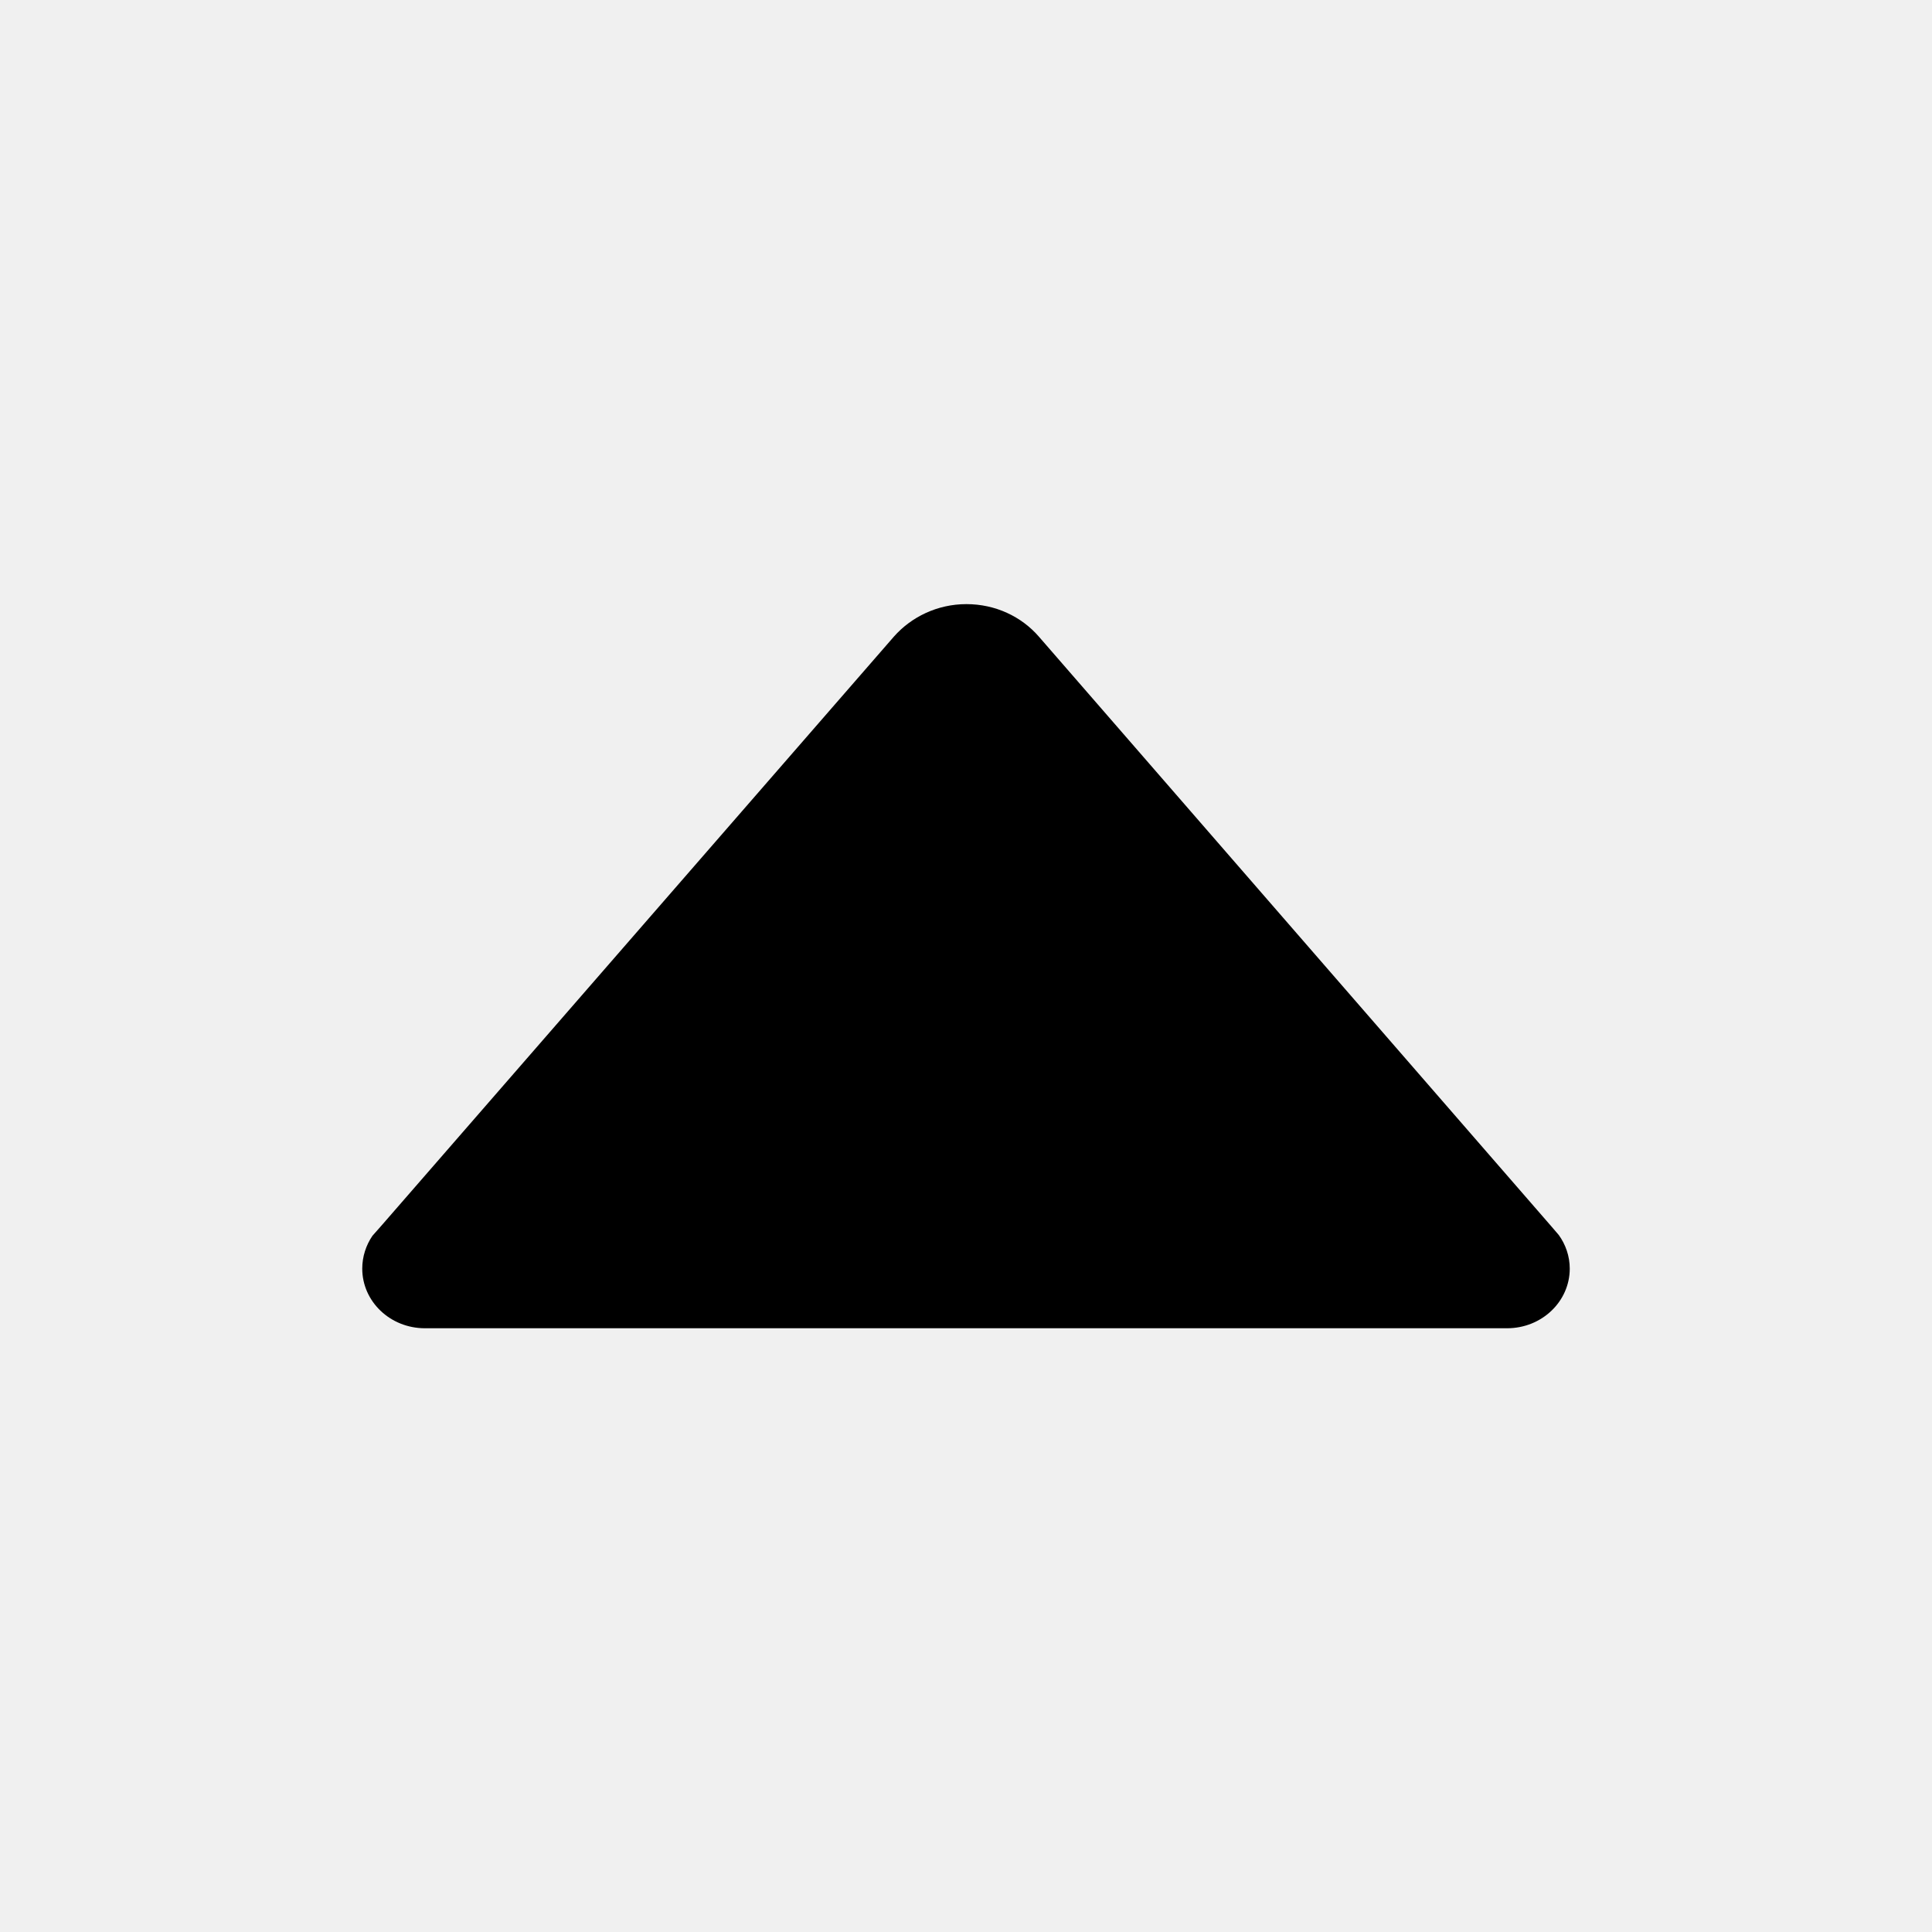
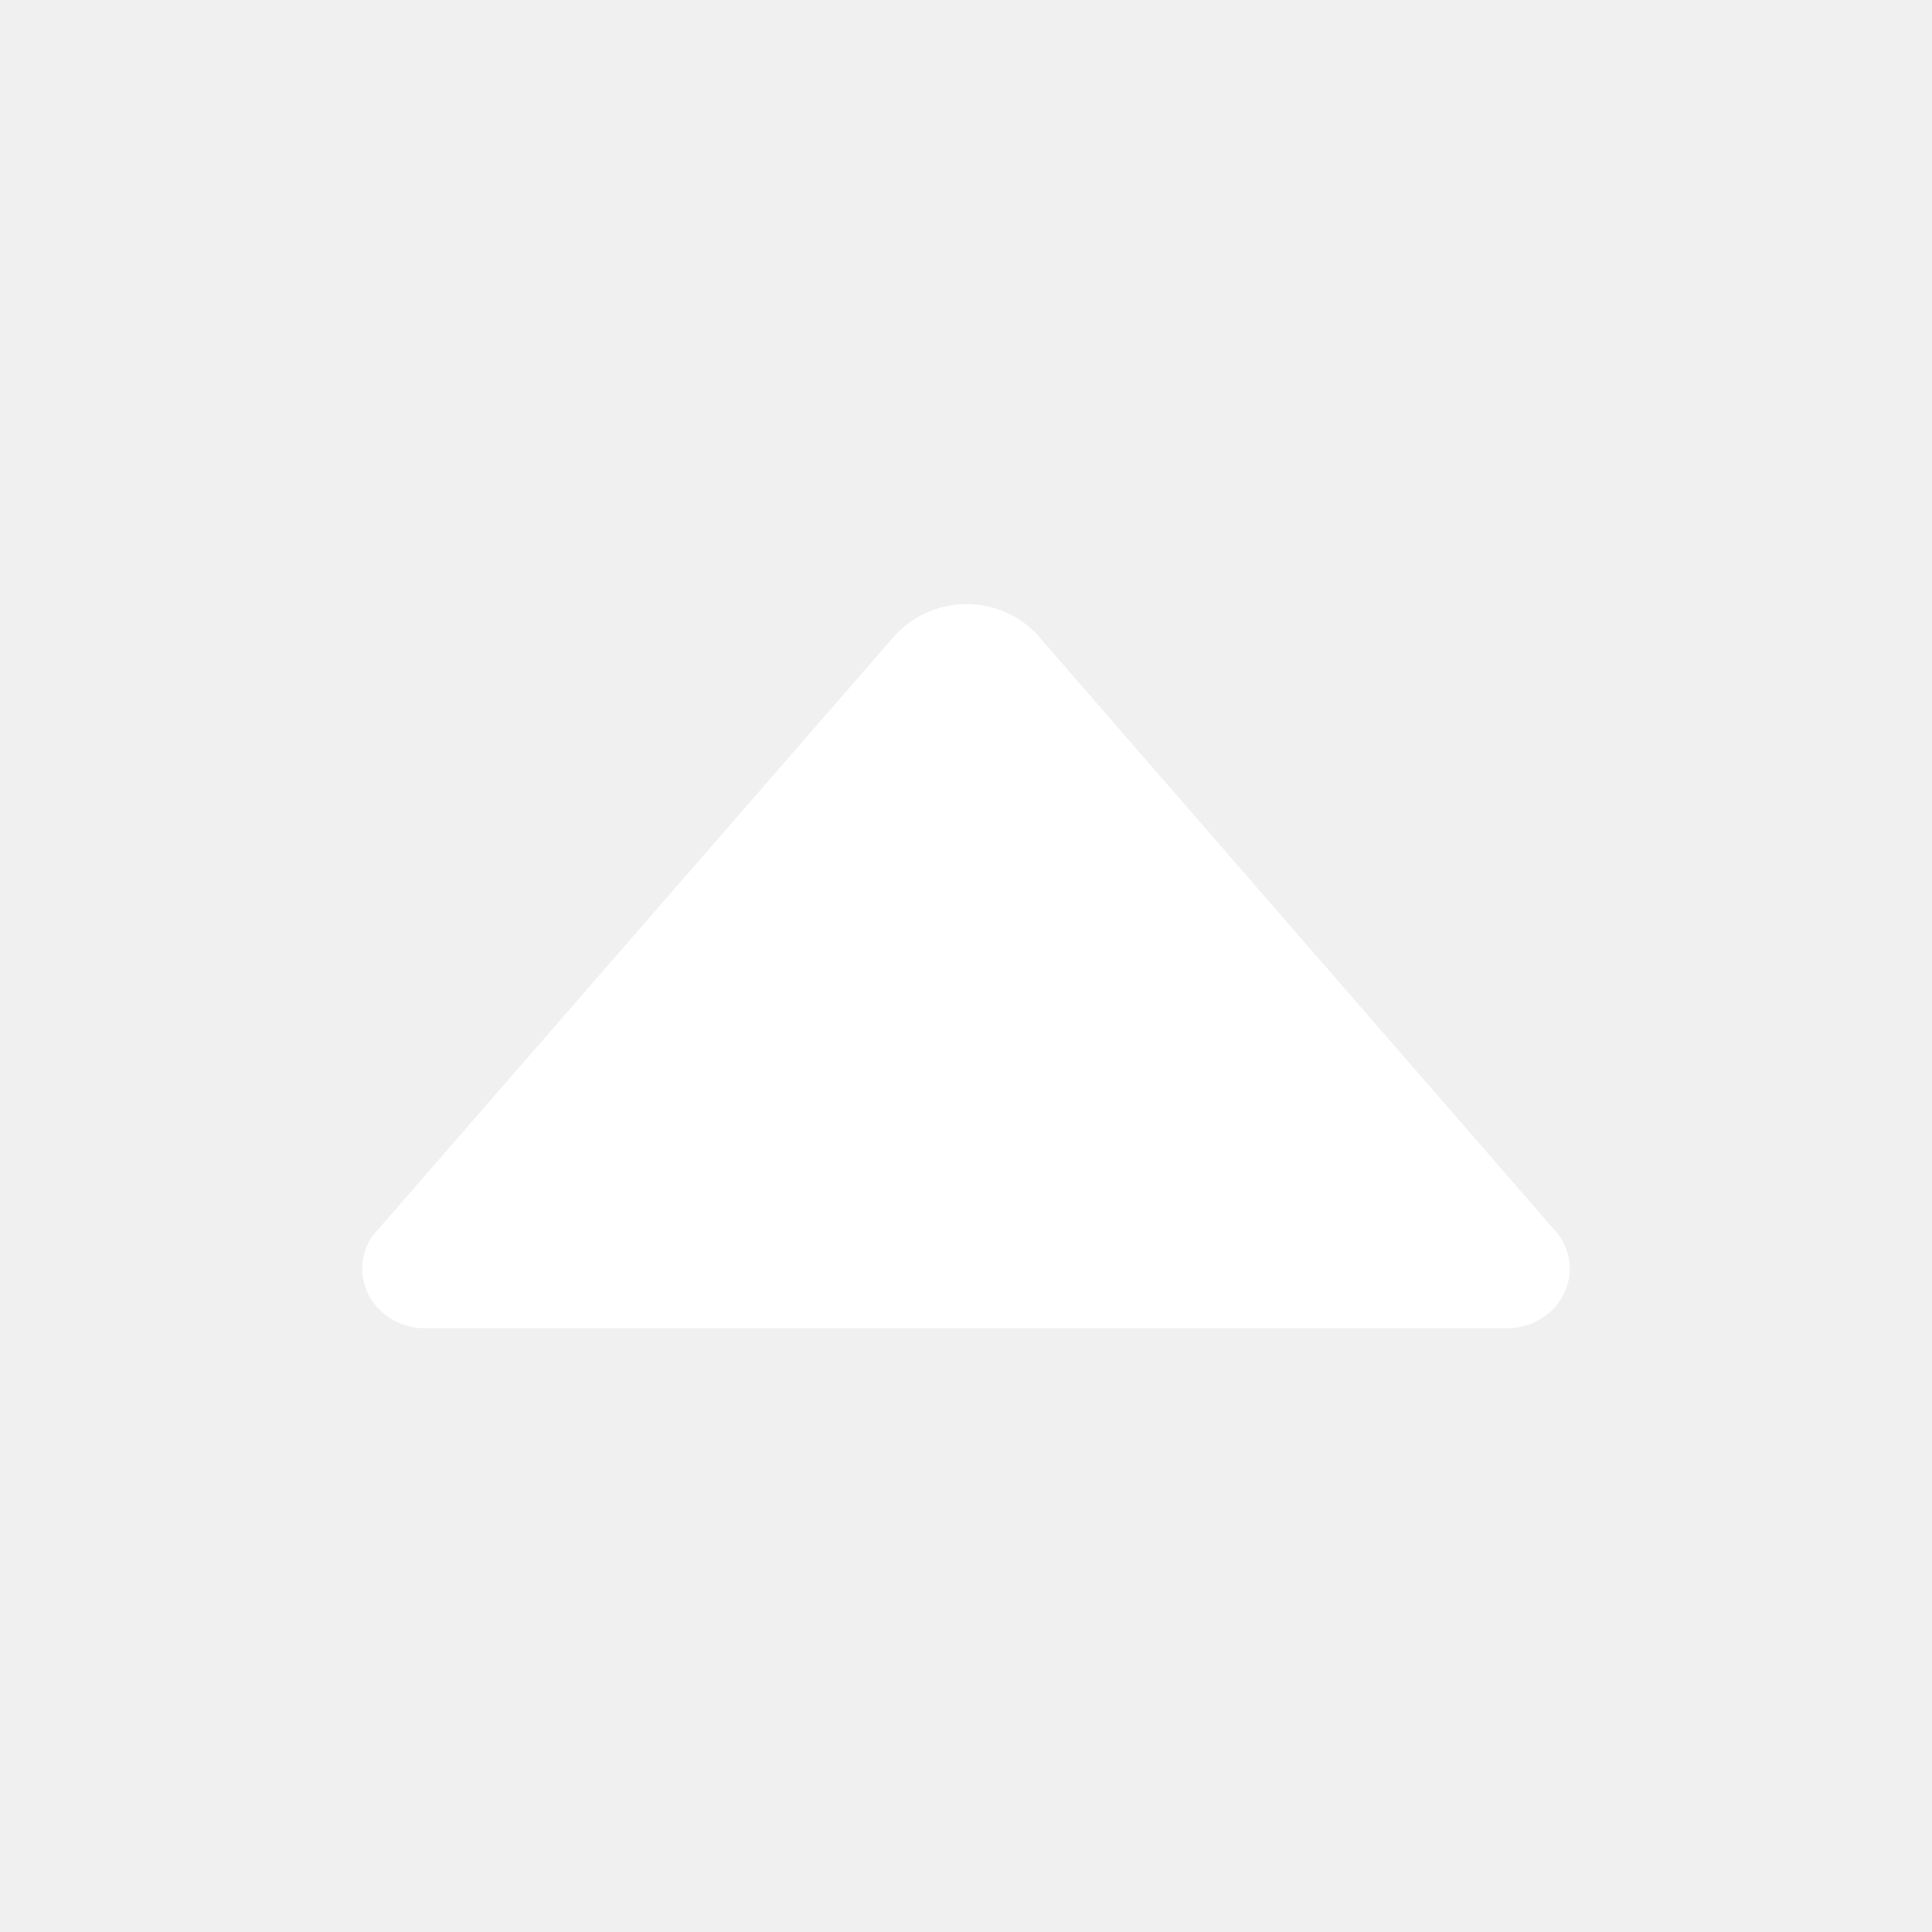
- <svg xmlns="http://www.w3.org/2000/svg" height="512px" id="Layer_1" style="enable-background:new 0 0 512 512;" version="1.1" viewBox="0 0 512 512" width="512px" xml:space="preserve">
+ <svg xmlns="http://www.w3.org/2000/svg" fill="#ffffff" height="512px" id="Layer_1" style="enable-background:new 0 0 512 512;" version="1.1" viewBox="0 0 512 512" width="512px" xml:space="preserve">
  <path d="M413.1,327.3l-1.8-2.1l-136-156.5c-4.6-5.3-11.5-8.6-19.2-8.6c-7.7,0-14.6,3.4-19.2,8.6L101,324.9l-2.3,2.6  C97,330,96,333,96,336.2c0,8.7,7.4,15.8,16.6,15.8v0h286.8v0c9.2,0,16.6-7.1,16.6-15.8C416,332.9,414.9,329.8,413.1,327.3z" />
</svg>
